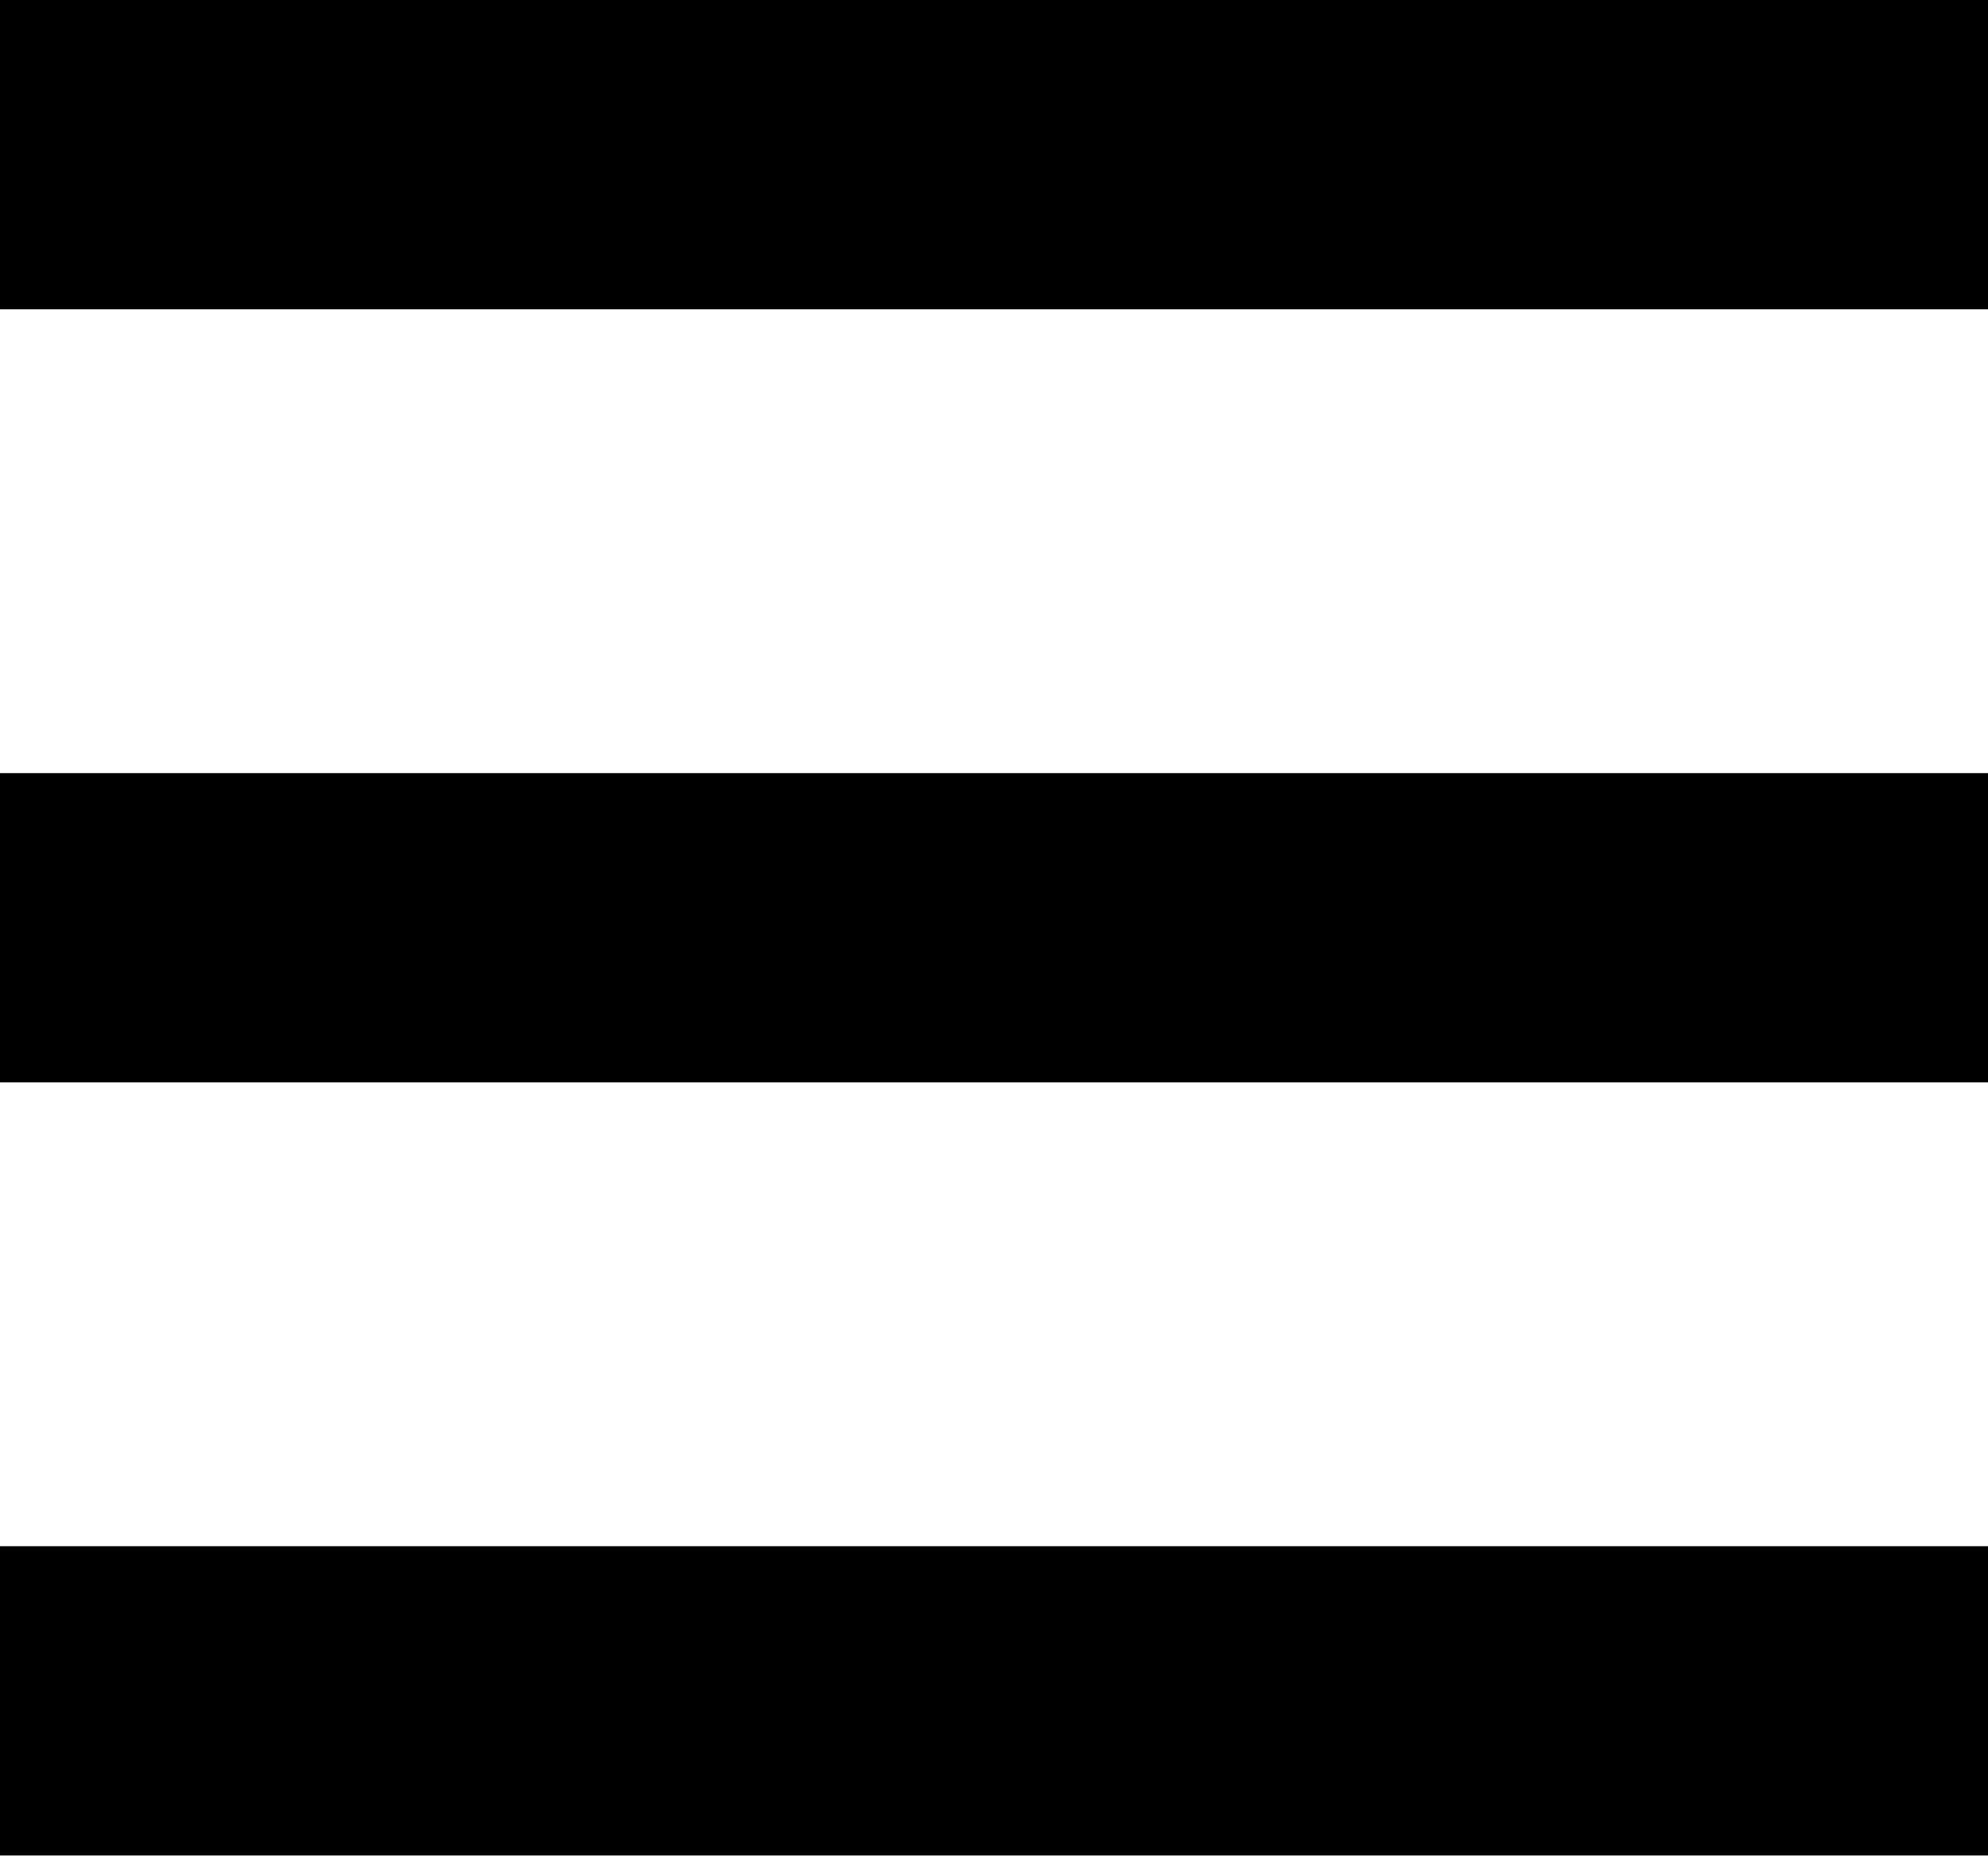
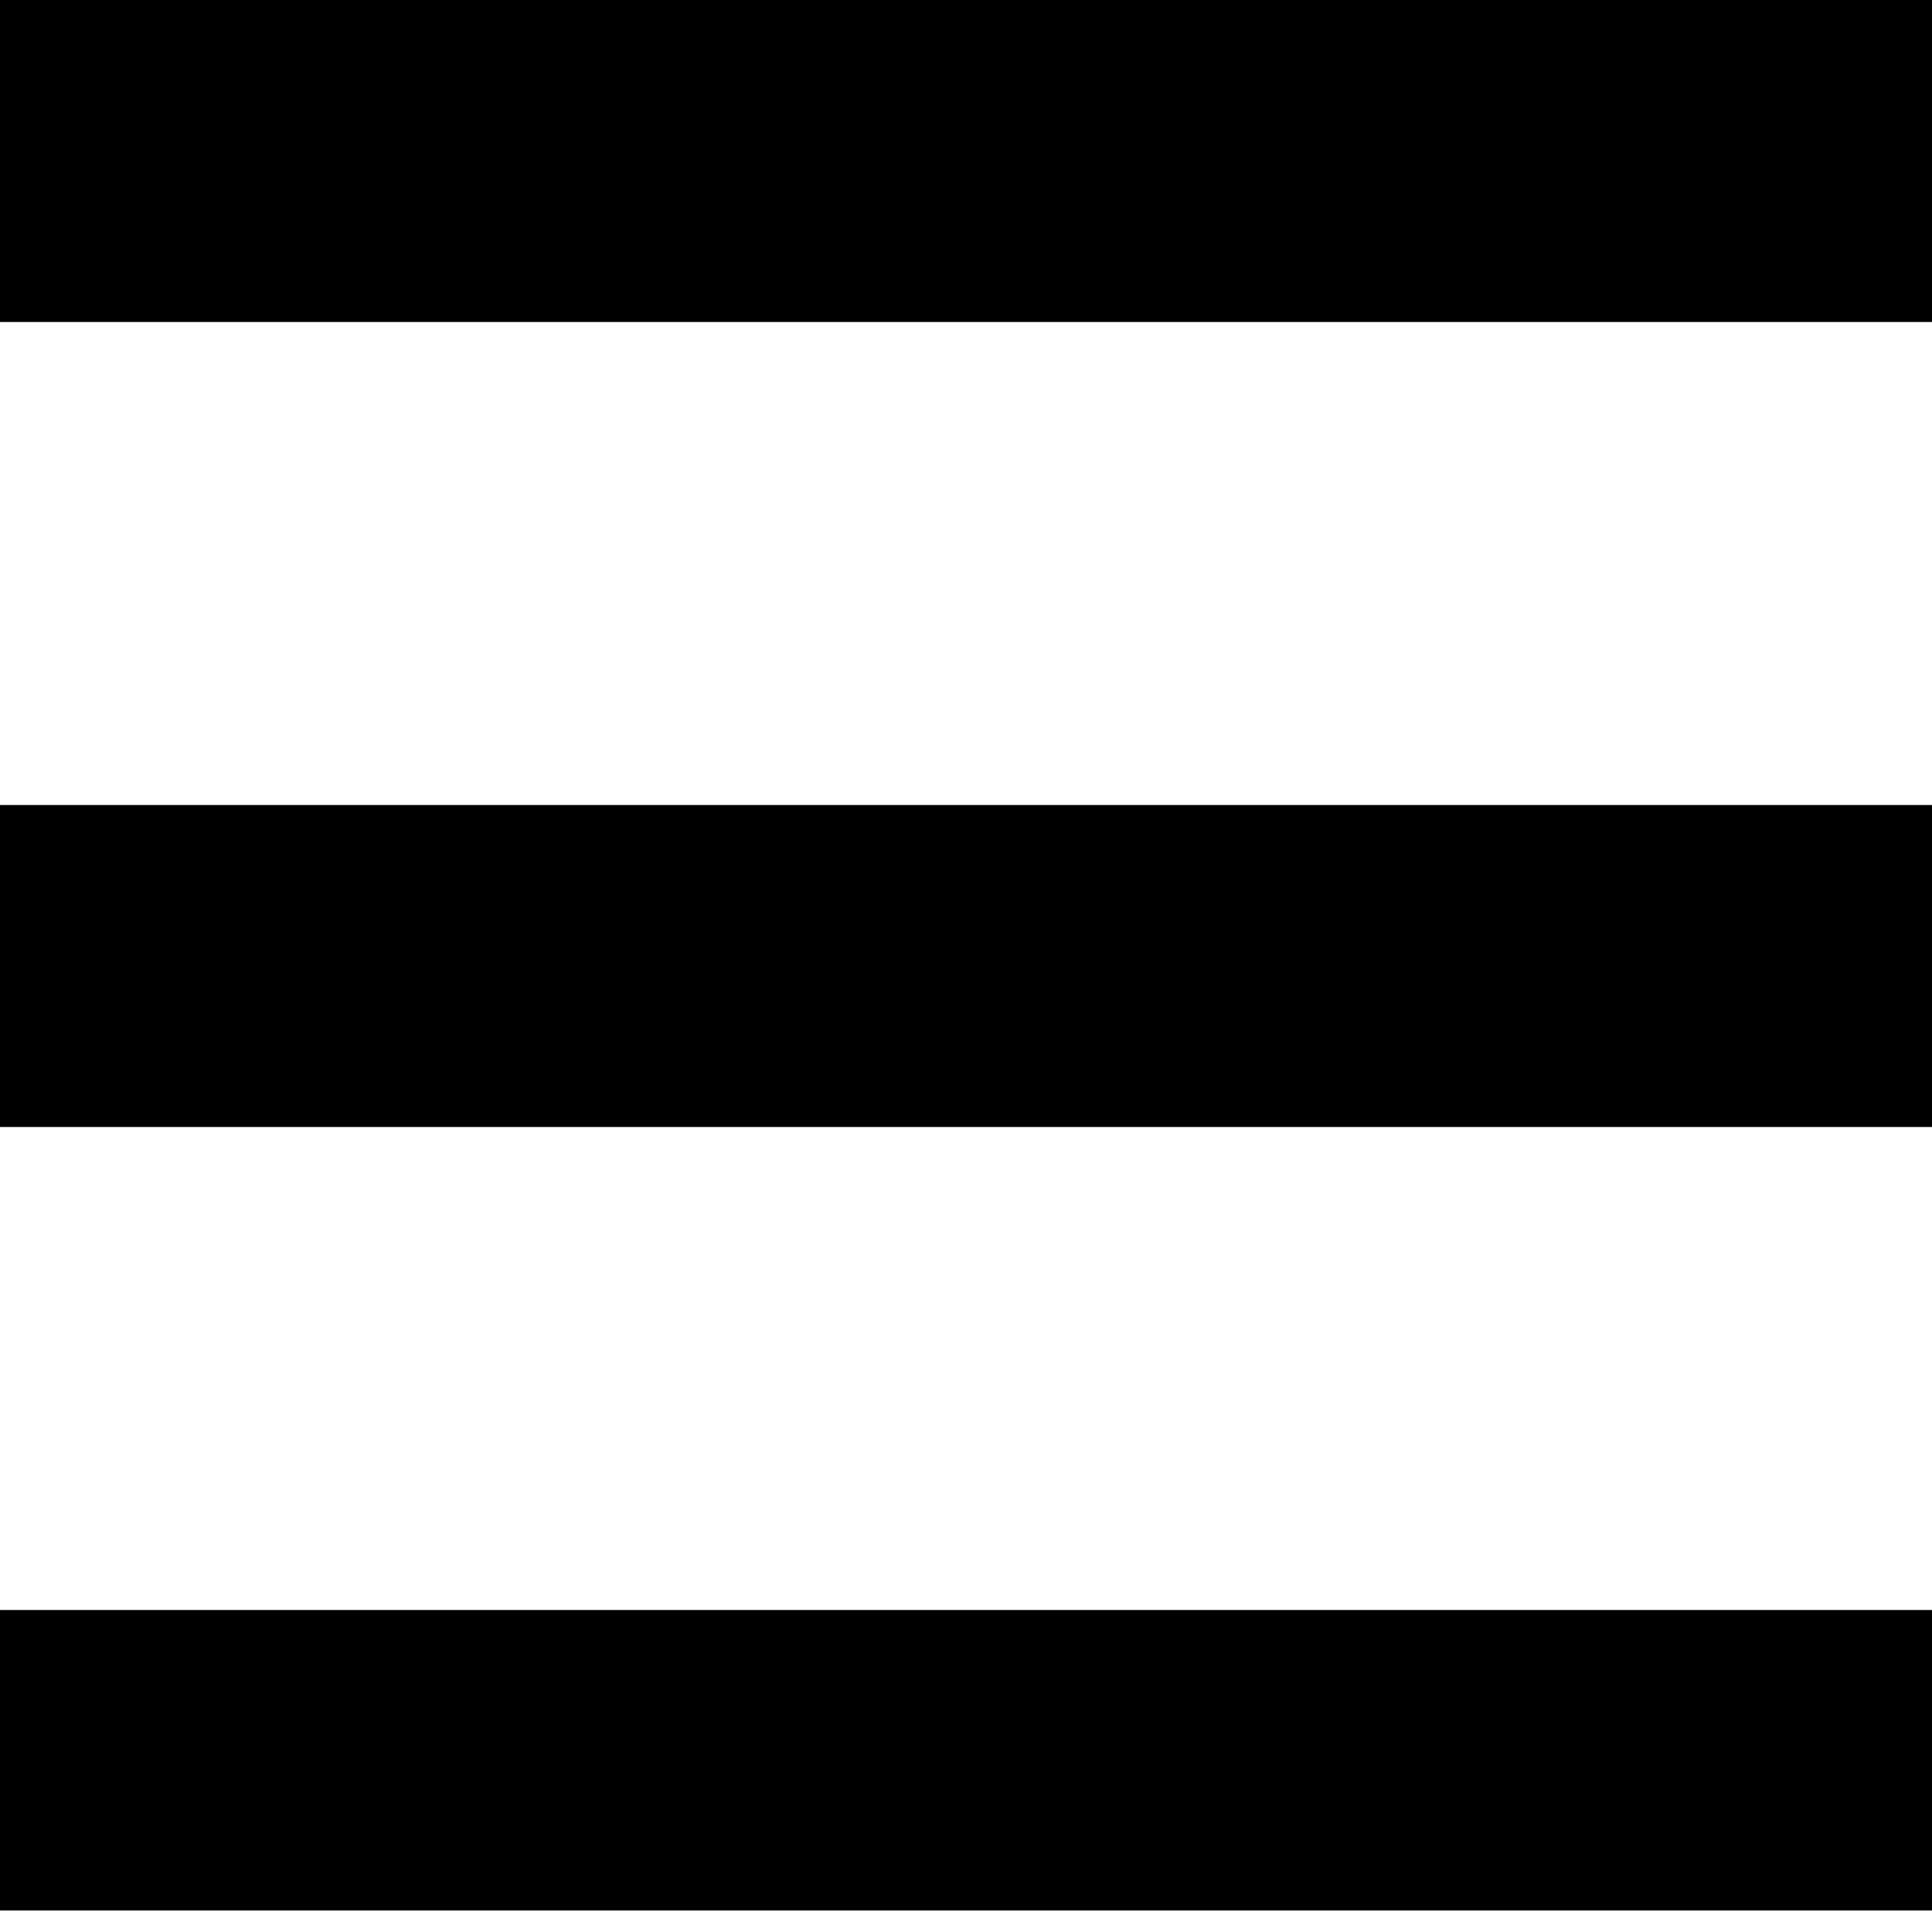
- <svg xmlns="http://www.w3.org/2000/svg" width="30px" height="28px" viewBox="0 0 30 28" version="1.1">
-   <description>Created with Sketch.</description>
-   <defs />
+ <svg xmlns="http://www.w3.org/2000/svg" width="24px" height="24px" viewBox="0 0 24 24" version="1.1">
  <g id="Page-1" stroke="none" stroke-width="1" fill="none" fill-rule="evenodd">
-     <g id="Desktop" transform="translate(-460, -294)" fill="#000000">
-       <g id="Rectangle-12-+-Rectangle-10-+-Rectangle-11" transform="translate(460, 294)">
-         <rect id="Rectangle-12" x="0" y="0" width="30" height="4.667" />
-         <rect id="Rectangle-10" x="0" y="11.667" width="30" height="4.667" />
-         <rect id="Rectangle-11" x="0" y="23.333" width="30" height="4.667" />
+     <g id="Desktop" transform="translate(-460, -295)" fill="#000000">
+       <g id="Simple-Nav-Hamburger" transform="translate(460, 295)">
+         <rect id="Rectangle-12" x="0" y="0" width="24" height="4" />
+         <rect id="Rectangle-10" x="0" y="10" width="24" height="4" />
+         <rect id="Rectangle-11" x="0" y="20" width="24" height="3.733" />
      </g>
    </g>
  </g>
</svg>
